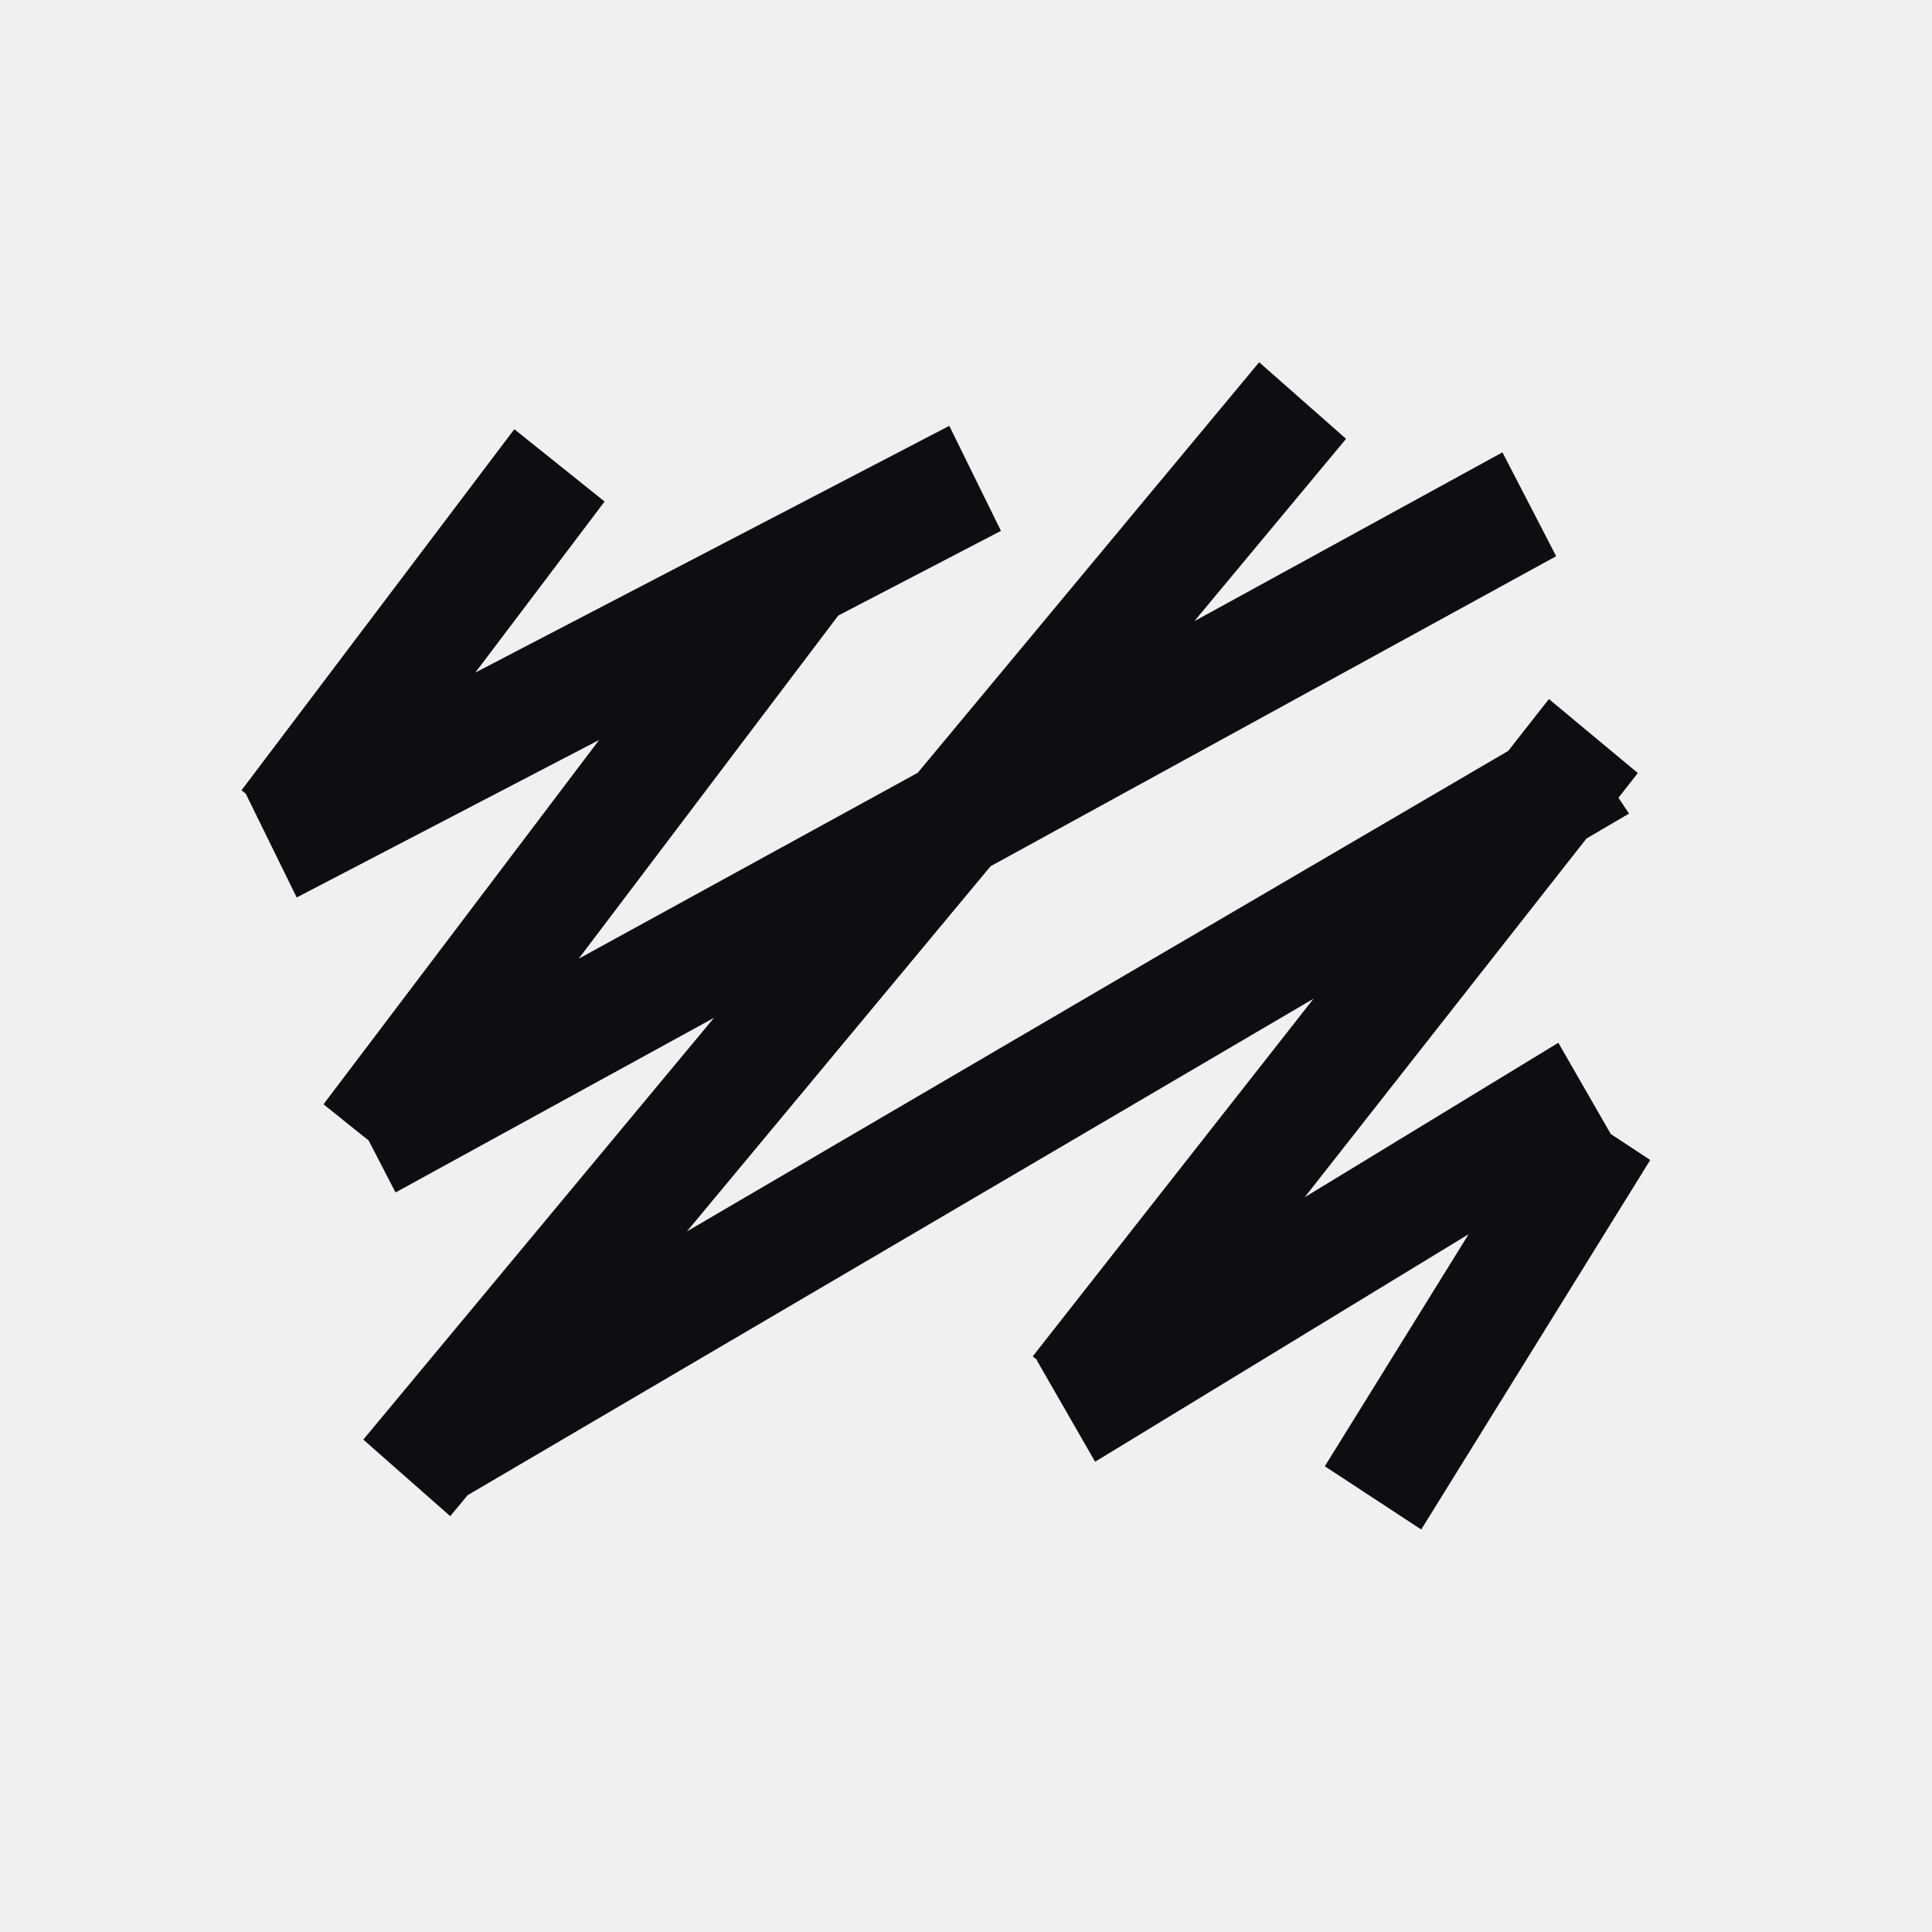
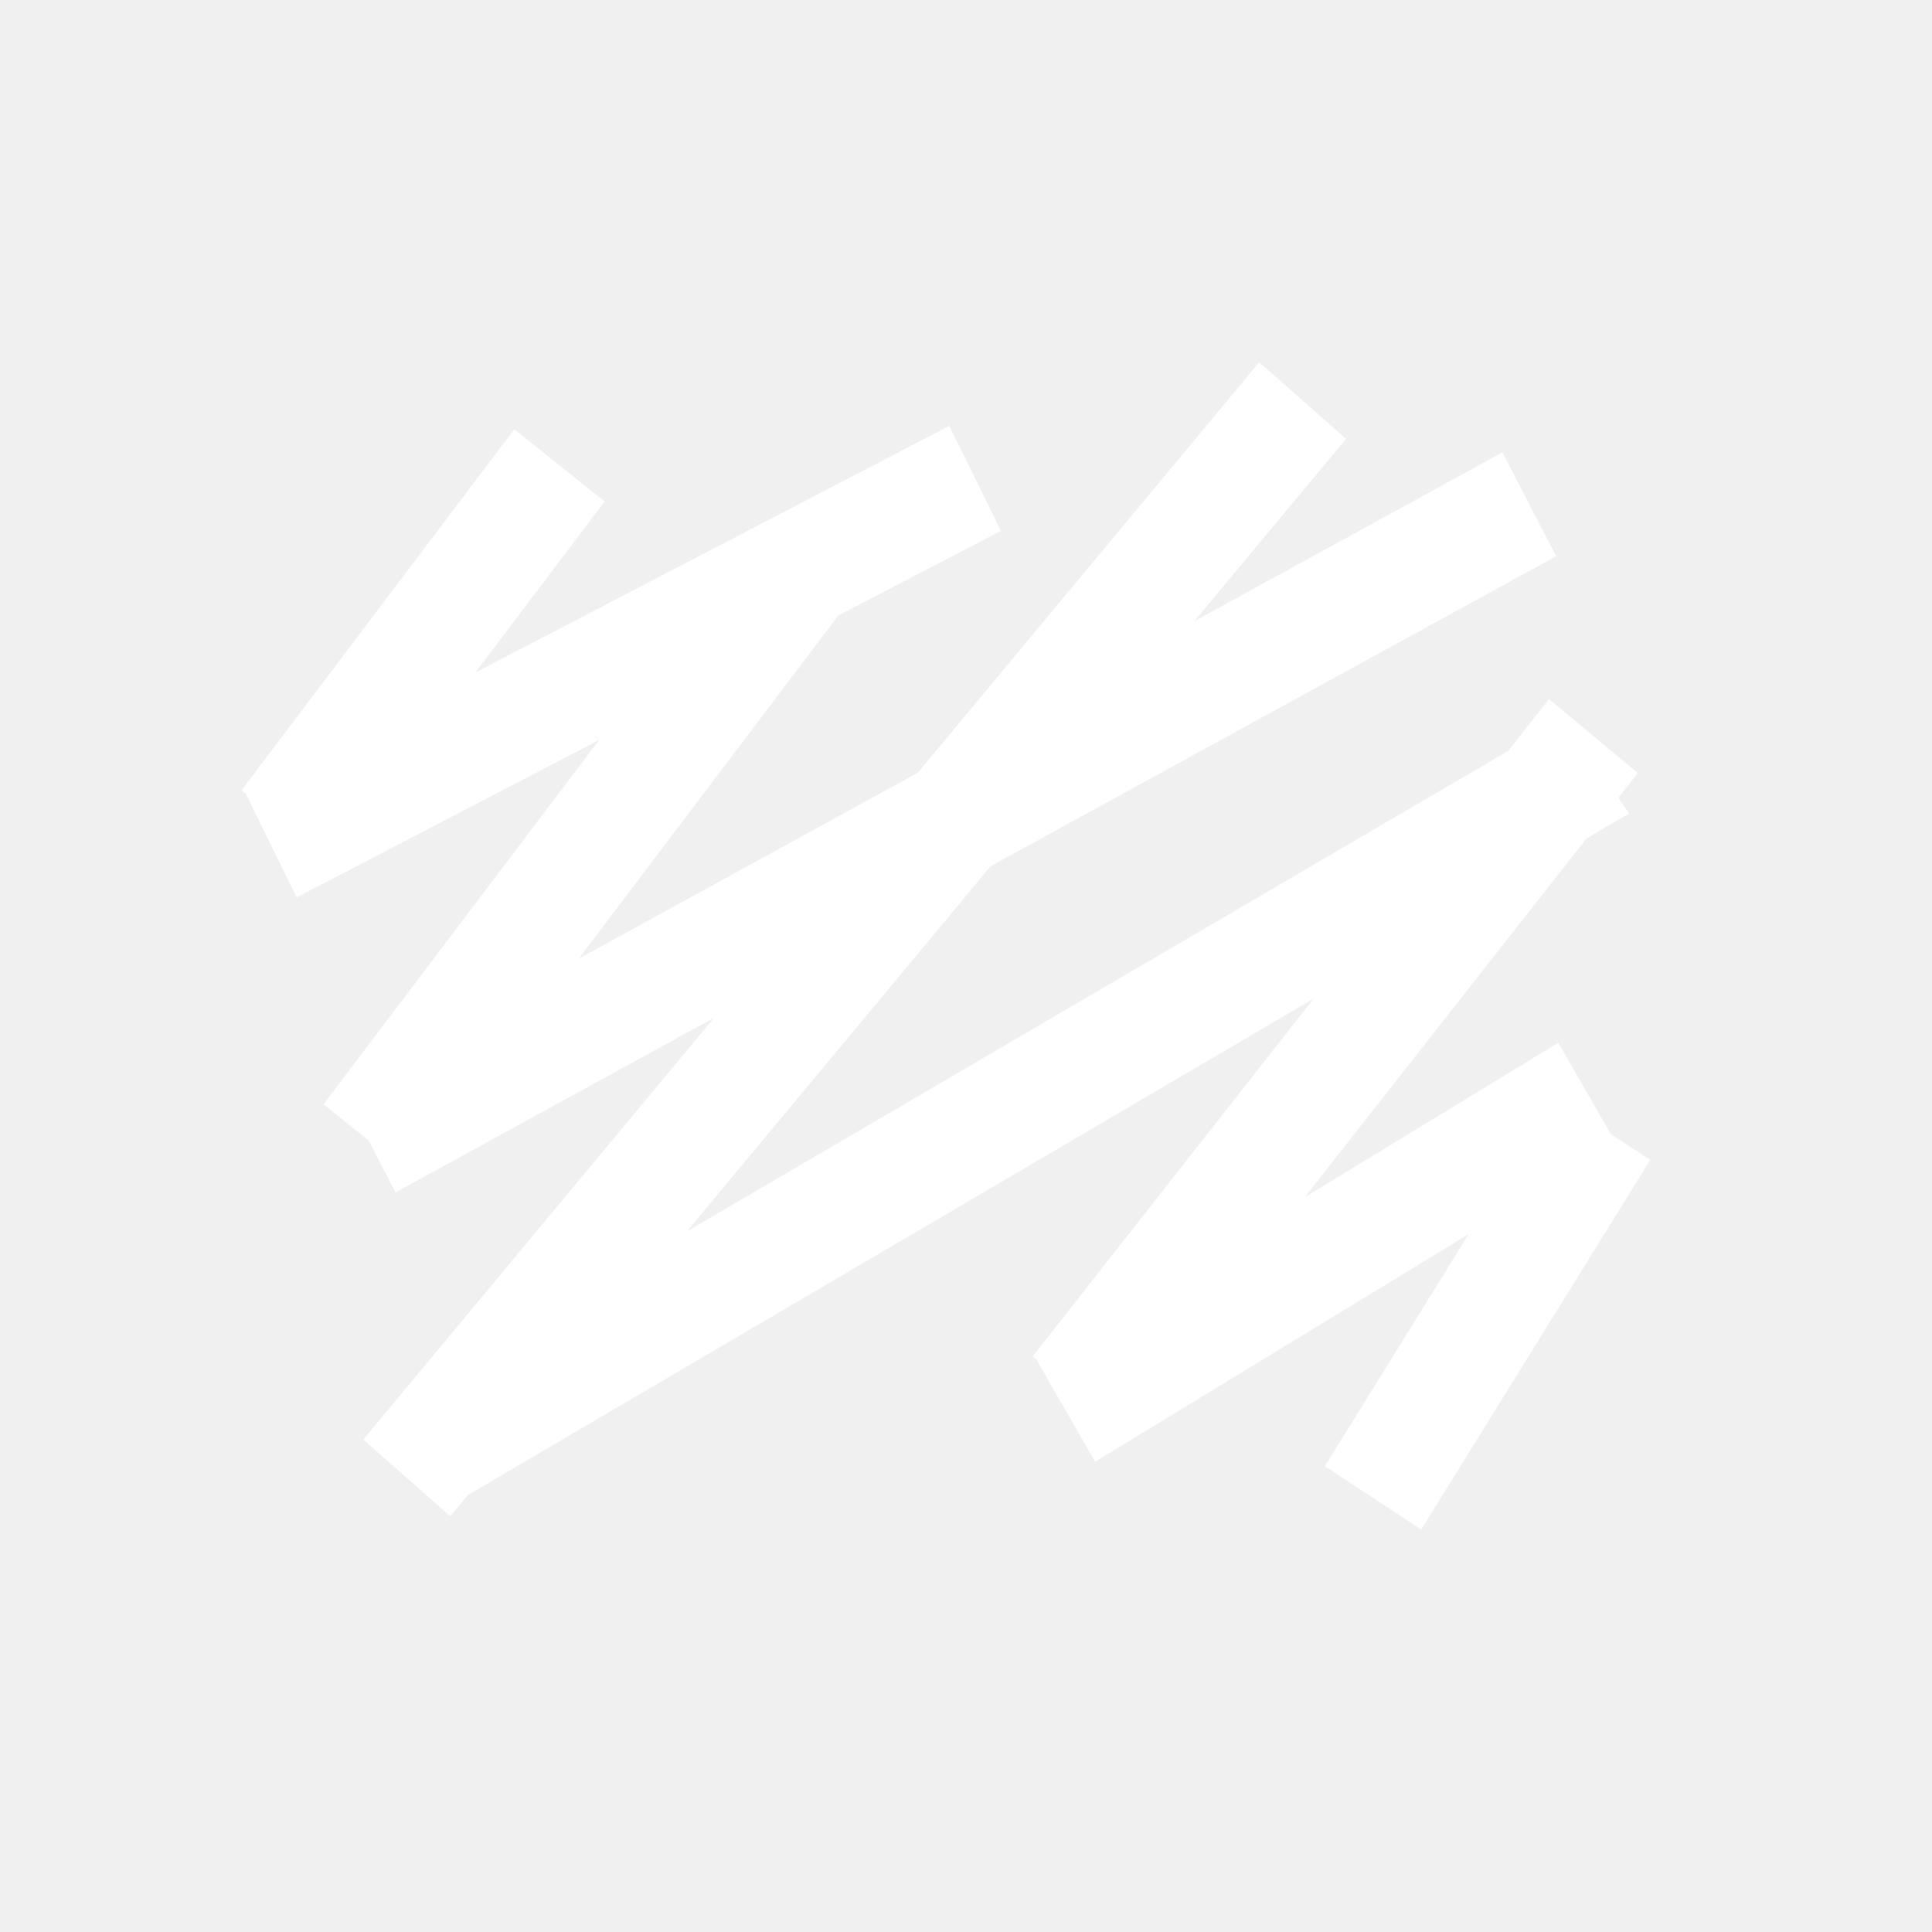
<svg xmlns="http://www.w3.org/2000/svg" height="1em" fill="none" viewBox="0 0 192 192">
-   <path fill="#0D0E12" d="m160.077 112.697-5.212-9.068-25.206 15.352 27.996-35.644 4.233-2.484-1.047-1.573 1.923-2.457-8.835-7.353-4.043 5.153-81.62 47.752 30.177-36.29 56.208-30.81-5.34-10.322-30.615 16.775 15.075-18.118-8.637-7.61-33.928 40.797-33.698 18.48 25.799-34.106 16.166-8.414-5.134-10.438L47.24 66.836l12.844-16.995-8.972-7.186L24 78.538l.42.336 5.066 10.314 30.057-15.653-27.396 36.21 4.49 3.597 2.67 5.162 31.646-17.35-34.848 41.911 8.637 7.609 1.734-2.086 84.067-49.343-27.911 35.547.456.38-.043.027 5.786 10.066 37.123-22.616-14.295 23.067L141.24 152 164 115.278l-3.923-2.581Z" />
+   <path fill="#ffffff" d="m160.077 112.697-5.212-9.068-25.206 15.352 27.996-35.644 4.233-2.484-1.047-1.573 1.923-2.457-8.835-7.353-4.043 5.153-81.62 47.752 30.177-36.29 56.208-30.81-5.34-10.322-30.615 16.775 15.075-18.118-8.637-7.61-33.928 40.797-33.698 18.48 25.799-34.106 16.166-8.414-5.134-10.438L47.24 66.836l12.844-16.995-8.972-7.186L24 78.538l.42.336 5.066 10.314 30.057-15.653-27.396 36.21 4.49 3.597 2.67 5.162 31.646-17.35-34.848 41.911 8.637 7.609 1.734-2.086 84.067-49.343-27.911 35.547.456.38-.043.027 5.786 10.066 37.123-22.616-14.295 23.067L141.24 152 164 115.278l-3.923-2.581Z" />
</svg>
